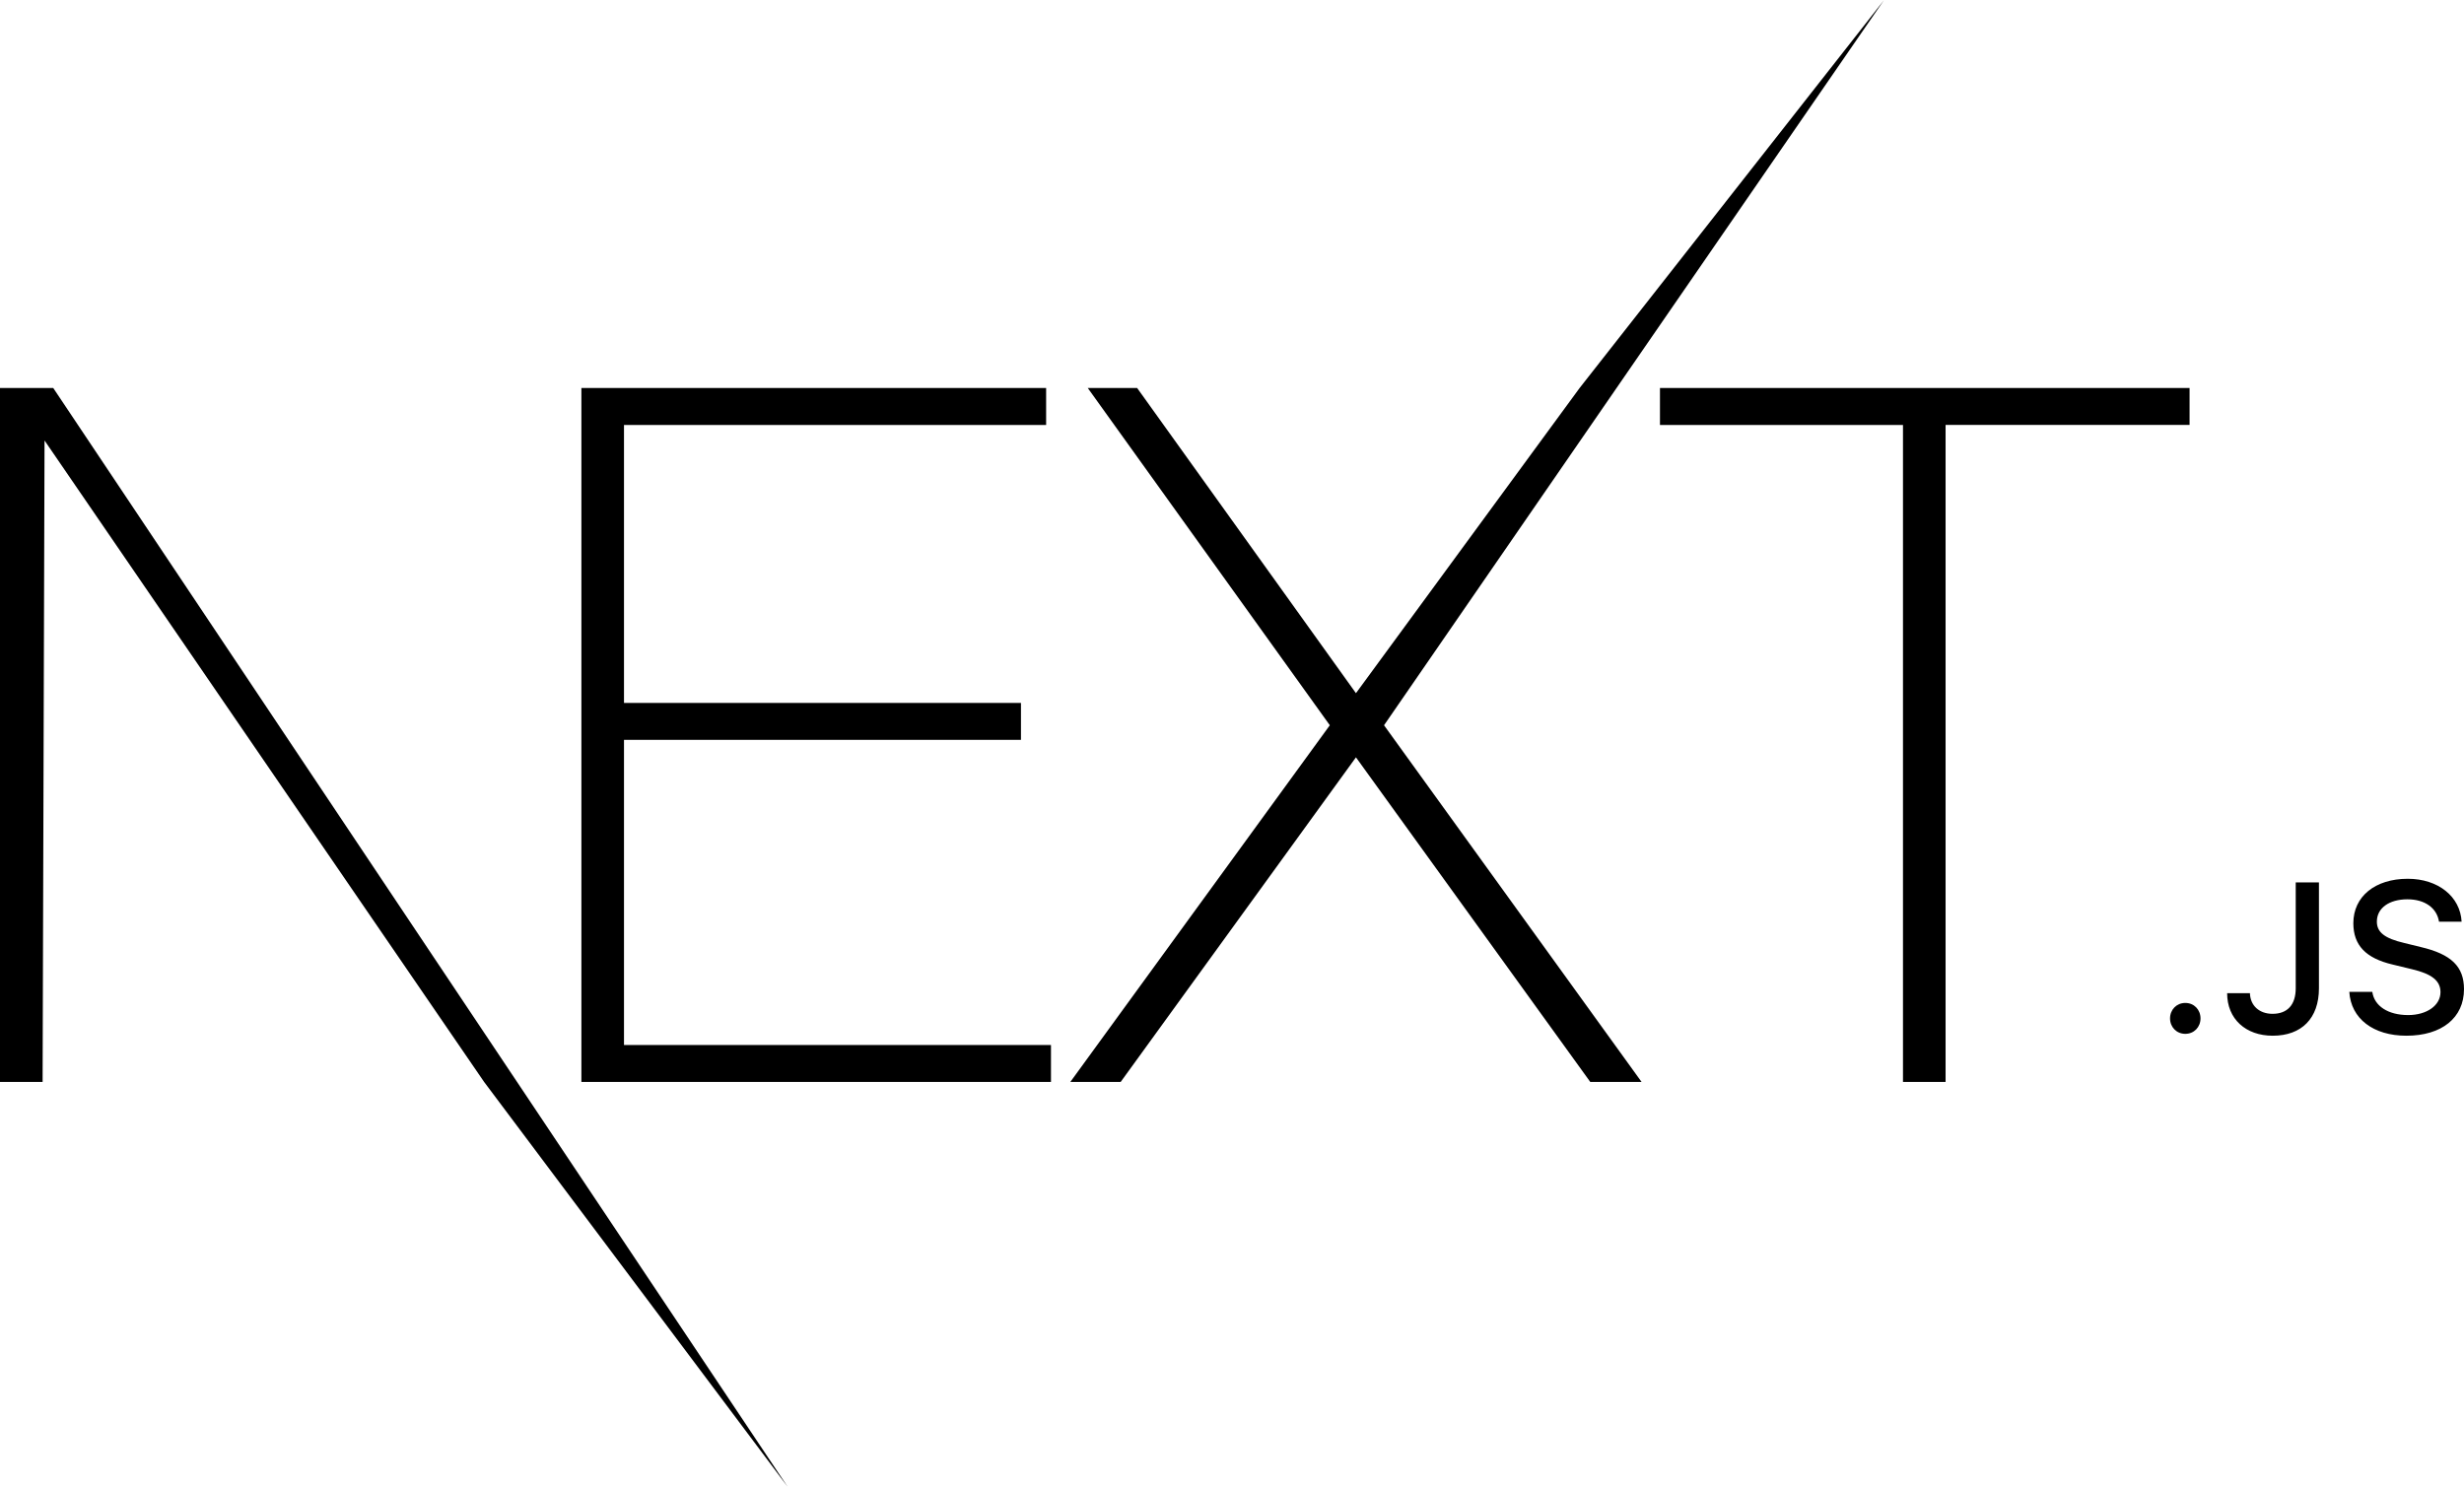
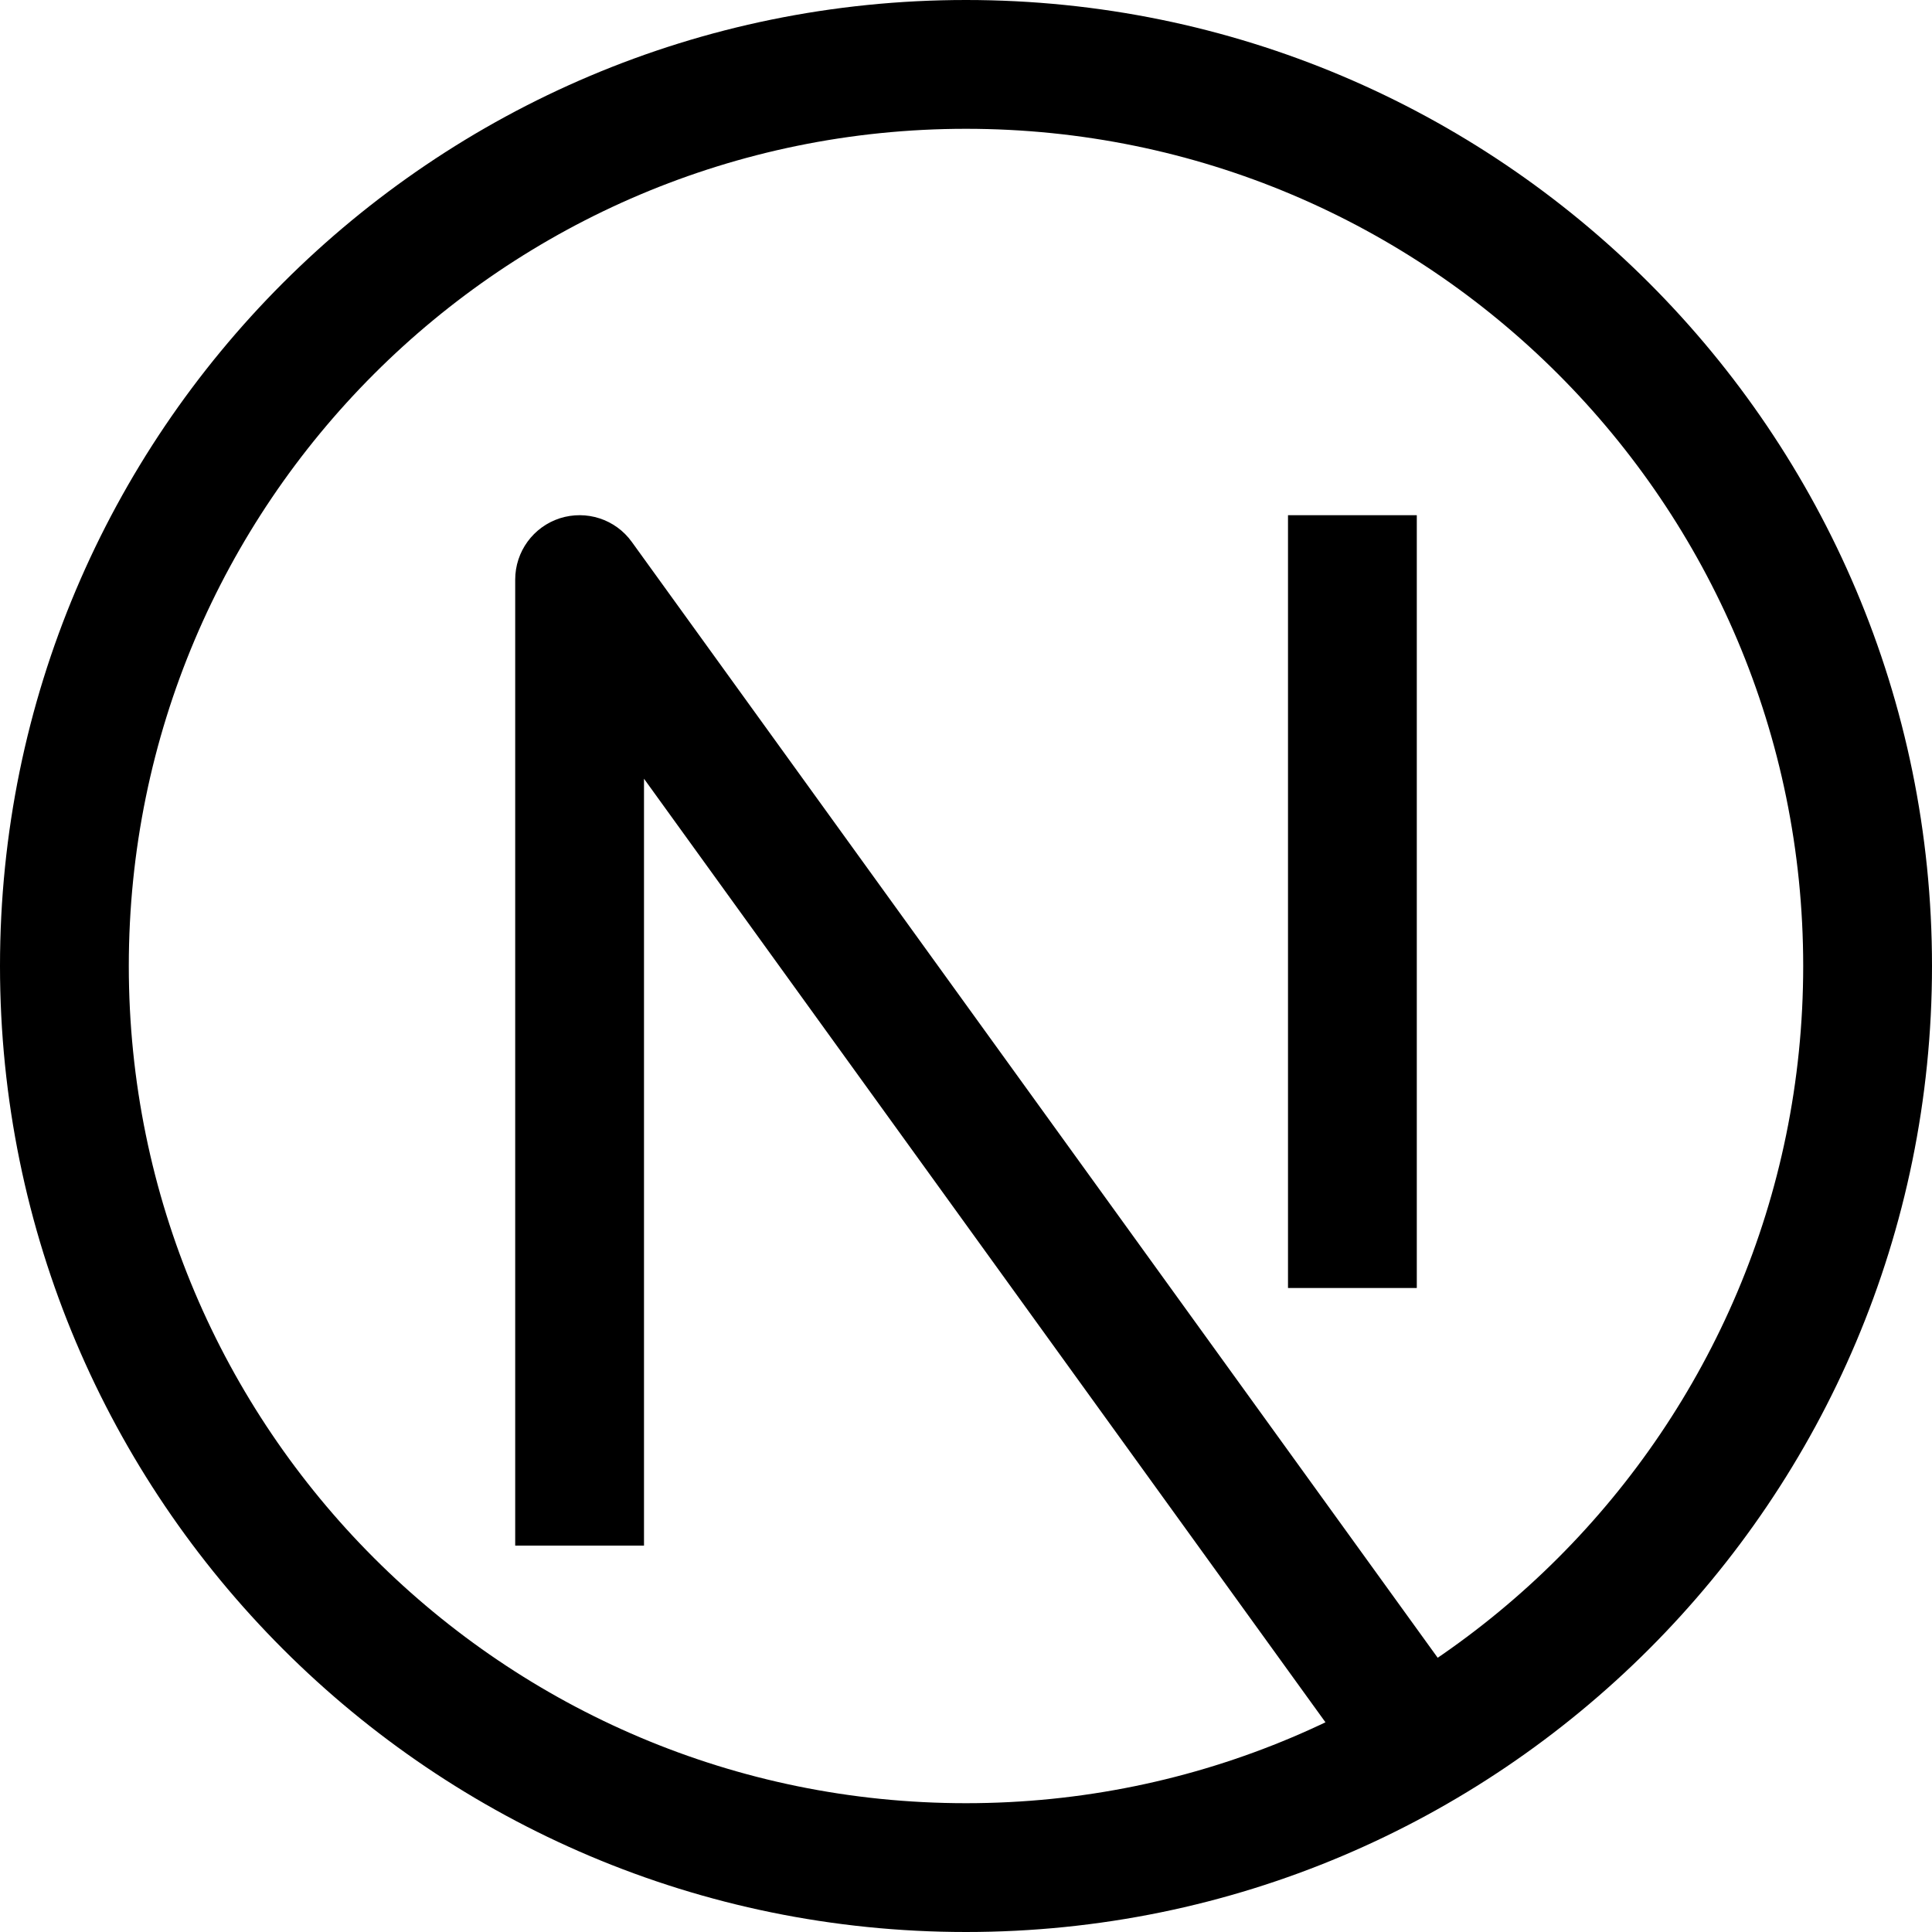
- <svg xmlns="http://www.w3.org/2000/svg" height="1509" preserveAspectRatio="xMidYMid" viewBox="0 0 512 308.883" width="2500">
-   <path d="m120.81 80.561h96.568v7.676h-87.716v57.767h82.486v7.675h-82.486v63.423h88.722v7.675h-97.574zm105.22 0h10.26l45.467 63.423 46.473-63.424 63.211-80.56-103.85 150.65 53.515 74.127h-10.663l-48.686-67.462-48.888 67.462h-10.461l53.917-74.128zm118.898 7.676v-7.677h110.048v7.676h-50.699v136.54h-8.852v-136.539zm-344.928-7.677h11.065l152.58 228.323-63.053-84.107-91.338-133.308-.402 133.31h-8.852zm454.084 134.224c-1.809 0-3.165-1.4-3.165-3.212 0-1.81 1.356-3.212 3.165-3.212 1.83 0 3.165 1.401 3.165 3.212s-1.335 3.212-3.165 3.212zm8.698-8.45h4.737c.064 2.565 1.937 4.29 4.693 4.29 3.079 0 4.823-1.854 4.823-5.325v-21.99h4.823v22.011c0 6.252-3.617 9.853-9.603 9.853-5.62 0-9.473-3.493-9.473-8.84zm25.384-.28h4.78c.409 2.953 3.294 4.828 7.45 4.828 3.875 0 6.717-2.005 6.717-4.764 0-2.371-1.809-3.794-5.921-4.764l-4.005-.97c-5.62-1.316-8.181-4.032-8.181-8.602 0-5.54 4.521-9.227 11.303-9.227 6.308 0 10.916 3.686 11.196 8.925h-4.694c-.452-2.867-2.95-4.657-6.567-4.657-3.81 0-6.35 1.833-6.35 4.635 0 2.22 1.635 3.493 5.683 4.441l3.423.841c6.373 1.488 9 4.075 9 8.753 0 5.95-4.607 9.68-11.97 9.68-6.89 0-11.52-3.558-11.864-9.12z" />
+ <svg xmlns="http://www.w3.org/2000/svg" width="800px" height="800px" viewBox="0 0 15 15" fill="none">
+   <path d="M4.5 4.5L4.905 4.207C4.778 4.031 4.553 3.958 4.346 4.024C4.14 4.091 4 4.283 4 4.5H4.5ZM7.5 14C3.91 14 1 11.09 1 7.5H0C0 11.642 3.358 15 7.5 15V14ZM14 7.5C14 11.09 11.09 14 7.5 14V15C11.642 15 15 11.642 15 7.5H14ZM7.5 1C11.09 1 14 3.91 14 7.5H15C15 3.358 11.642 0 7.5 0V1ZM7.5 0C3.358 0 0 3.358 0 7.5H1C1 3.91 3.91 1 7.5 1V0ZM5 12V4.5H4V12H5ZM4.095 4.793L10.595 13.793L11.405 13.207L4.905 4.207L4.095 4.793ZM10 4V10H11V4H10Z" fill="#000000" />
</svg>
